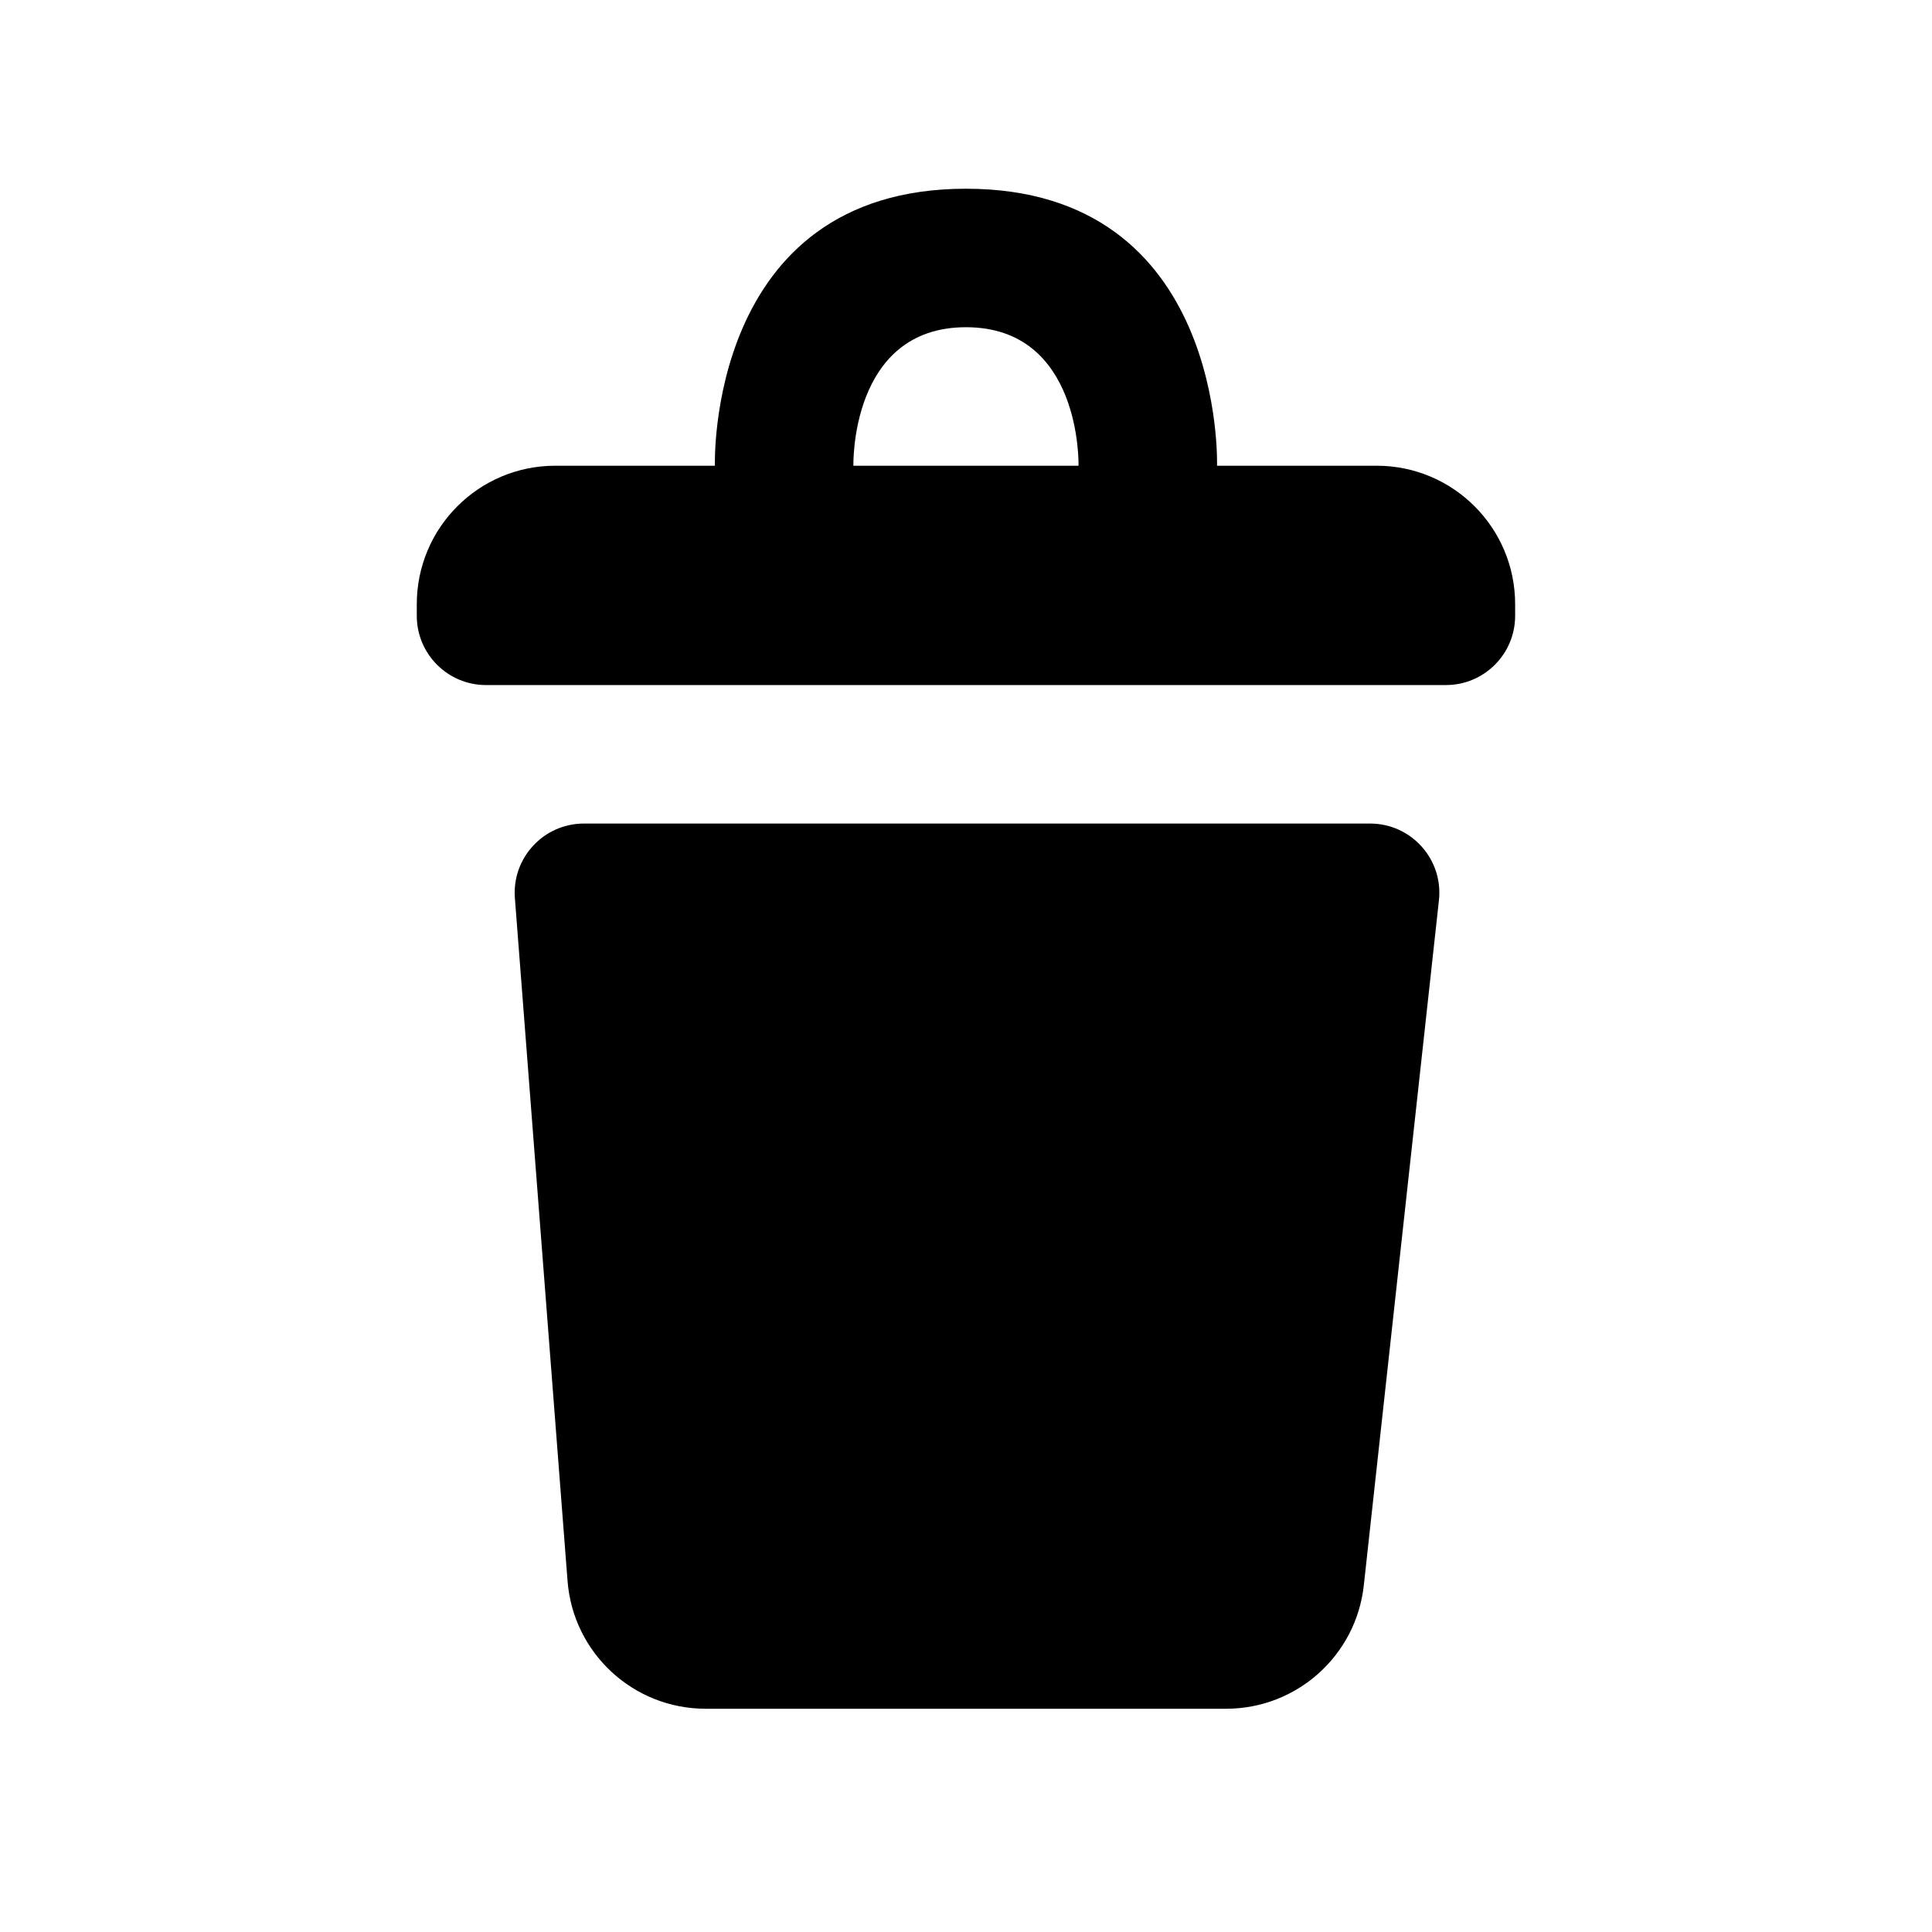
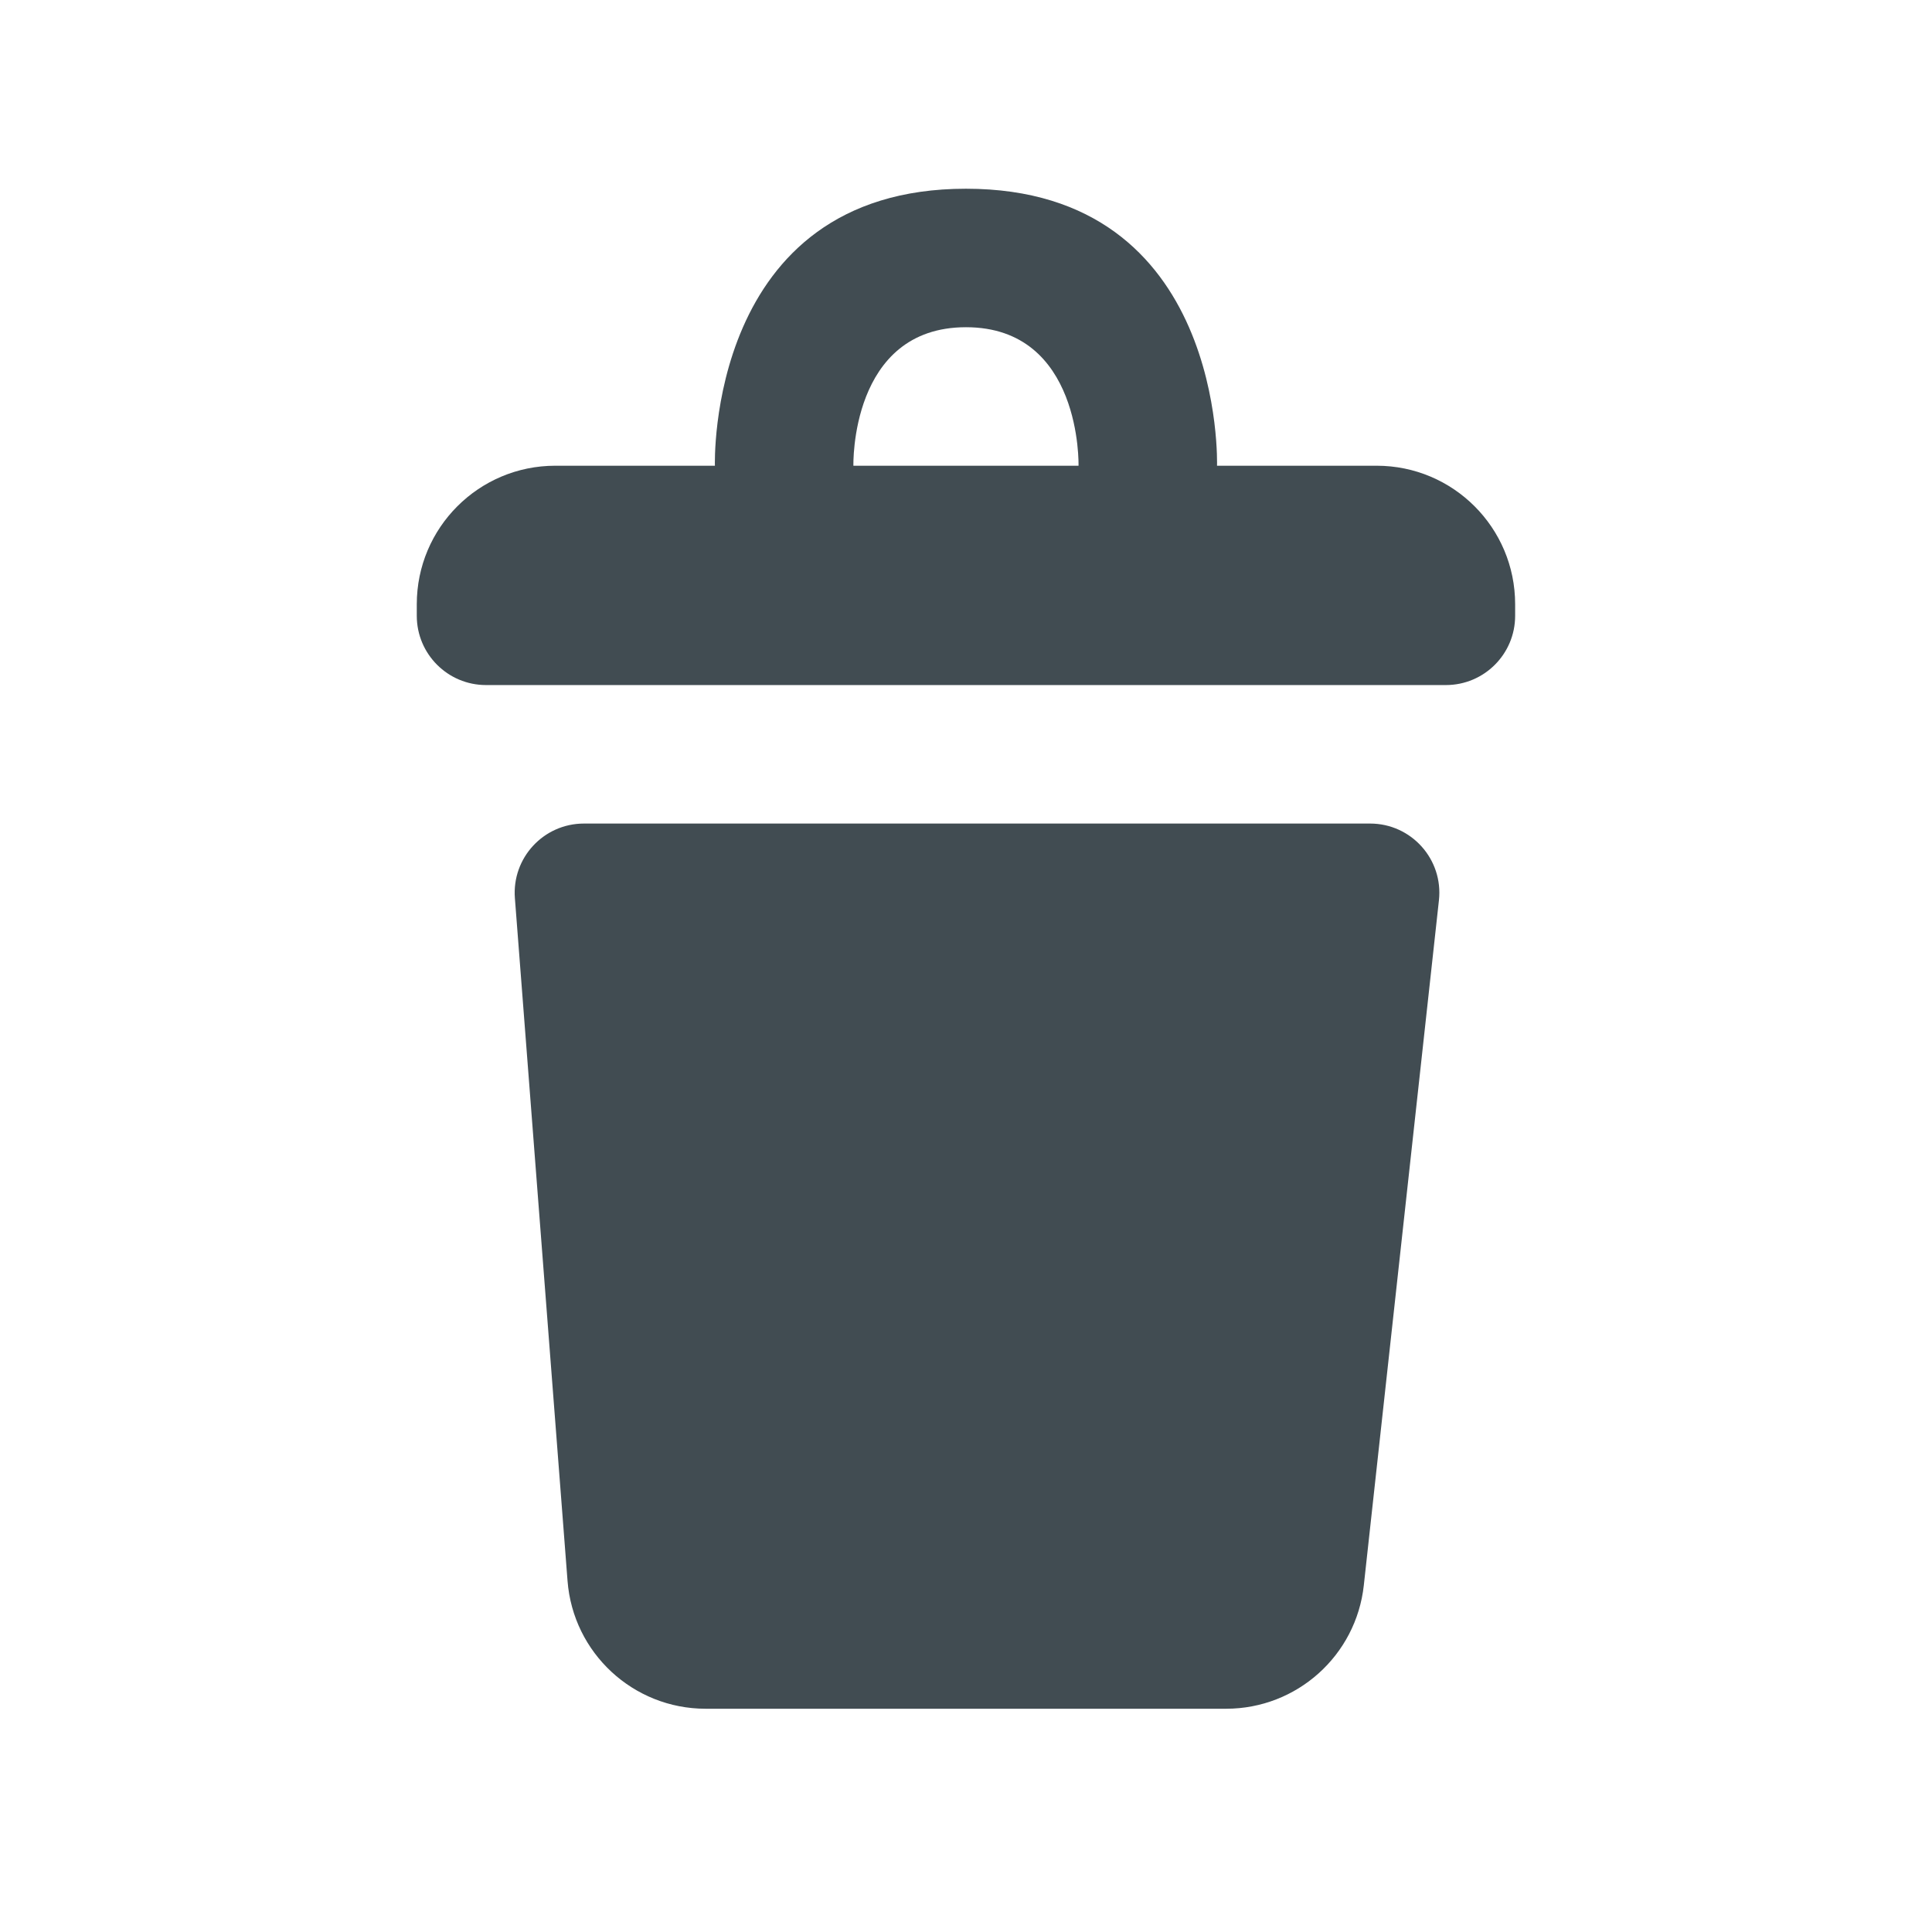
- <svg xmlns="http://www.w3.org/2000/svg" version="1.1" x="0px" y="0px" width="83.697px" height="83.698px" viewBox="2804.246 35.545 83.697 83.698" enable-background="new 2804.246 35.545 83.697 83.698" xml:space="preserve">
-   <g id="Layer_1">
-     <path d="M2863.602,71.223h-34.059c-1.748,0-3.125,1.488-2.991,3.231l2.281,29.578c0.241,3.126,2.847,5.539,5.982,5.539h22.55   c3.061,0,5.631-2.304,5.964-5.346l3.254-29.675C2866.779,72.774,2865.388,71.223,2863.602,71.223z M2863.885,55.721h-6.915   c0,0,0.385-12-10.876-12c-11.262,0-10.877,12-10.877,12h-6.915c-3.313,0-6,2.685-6,6v0.502c0,1.657,1.344,3,3,3h41.583   c1.657,0,3-1.343,3-3v-0.502C2869.885,58.406,2867.199,55.721,2863.885,55.721z M2850.97,55.721h-9.753c0,0-0.156-6,4.877-6   C2851.125,49.721,2850.97,55.721,2850.97,55.721z" />
-   </g>
-   <g id="Layer_2">
- </g>
-   <g id="Layer_3">
- </g>
-   <g id="Layer_4">
- </g>
-   <g id="Layer_5">
- </g>
-   <g id="Layer_6">
- </g>
-   <g id="Layer_7">
- </g>
-   <g id="Layer_8">
- </g>
+ <svg xmlns="http://www.w3.org/2000/svg" version="1.1" id="Layer_1" x="0px" y="0px" width="83.697px" height="83.698px" viewBox="2804.246 35.545 83.697 83.698" enable-background="new 2804.246 35.545 83.697 83.698" xml:space="preserve">
+   <path fill="#414C52" d="M2863.602,71.223h-34.059c-1.748,0-3.125,1.488-2.991,3.231l2.281,29.578  c0.241,3.126,2.847,5.539,5.982,5.539h22.55c3.061,0,5.631-2.304,5.964-5.346l3.254-29.675  C2866.779,72.774,2865.388,71.223,2863.602,71.223z M2863.885,55.721h-6.915c0,0,0.385-12-10.876-12c-11.262,0-10.877,12-10.877,12  h-6.915c-3.313,0-6,2.685-6,6v0.502c0,1.657,1.344,3,3,3h41.583c1.657,0,3-1.343,3-3v-0.502  C2869.885,58.406,2867.199,55.721,2863.885,55.721z M2850.97,55.721h-9.753c0,0-0.156-6,4.877-6  C2851.125,49.721,2850.97,55.721,2850.97,55.721z" />
</svg>
